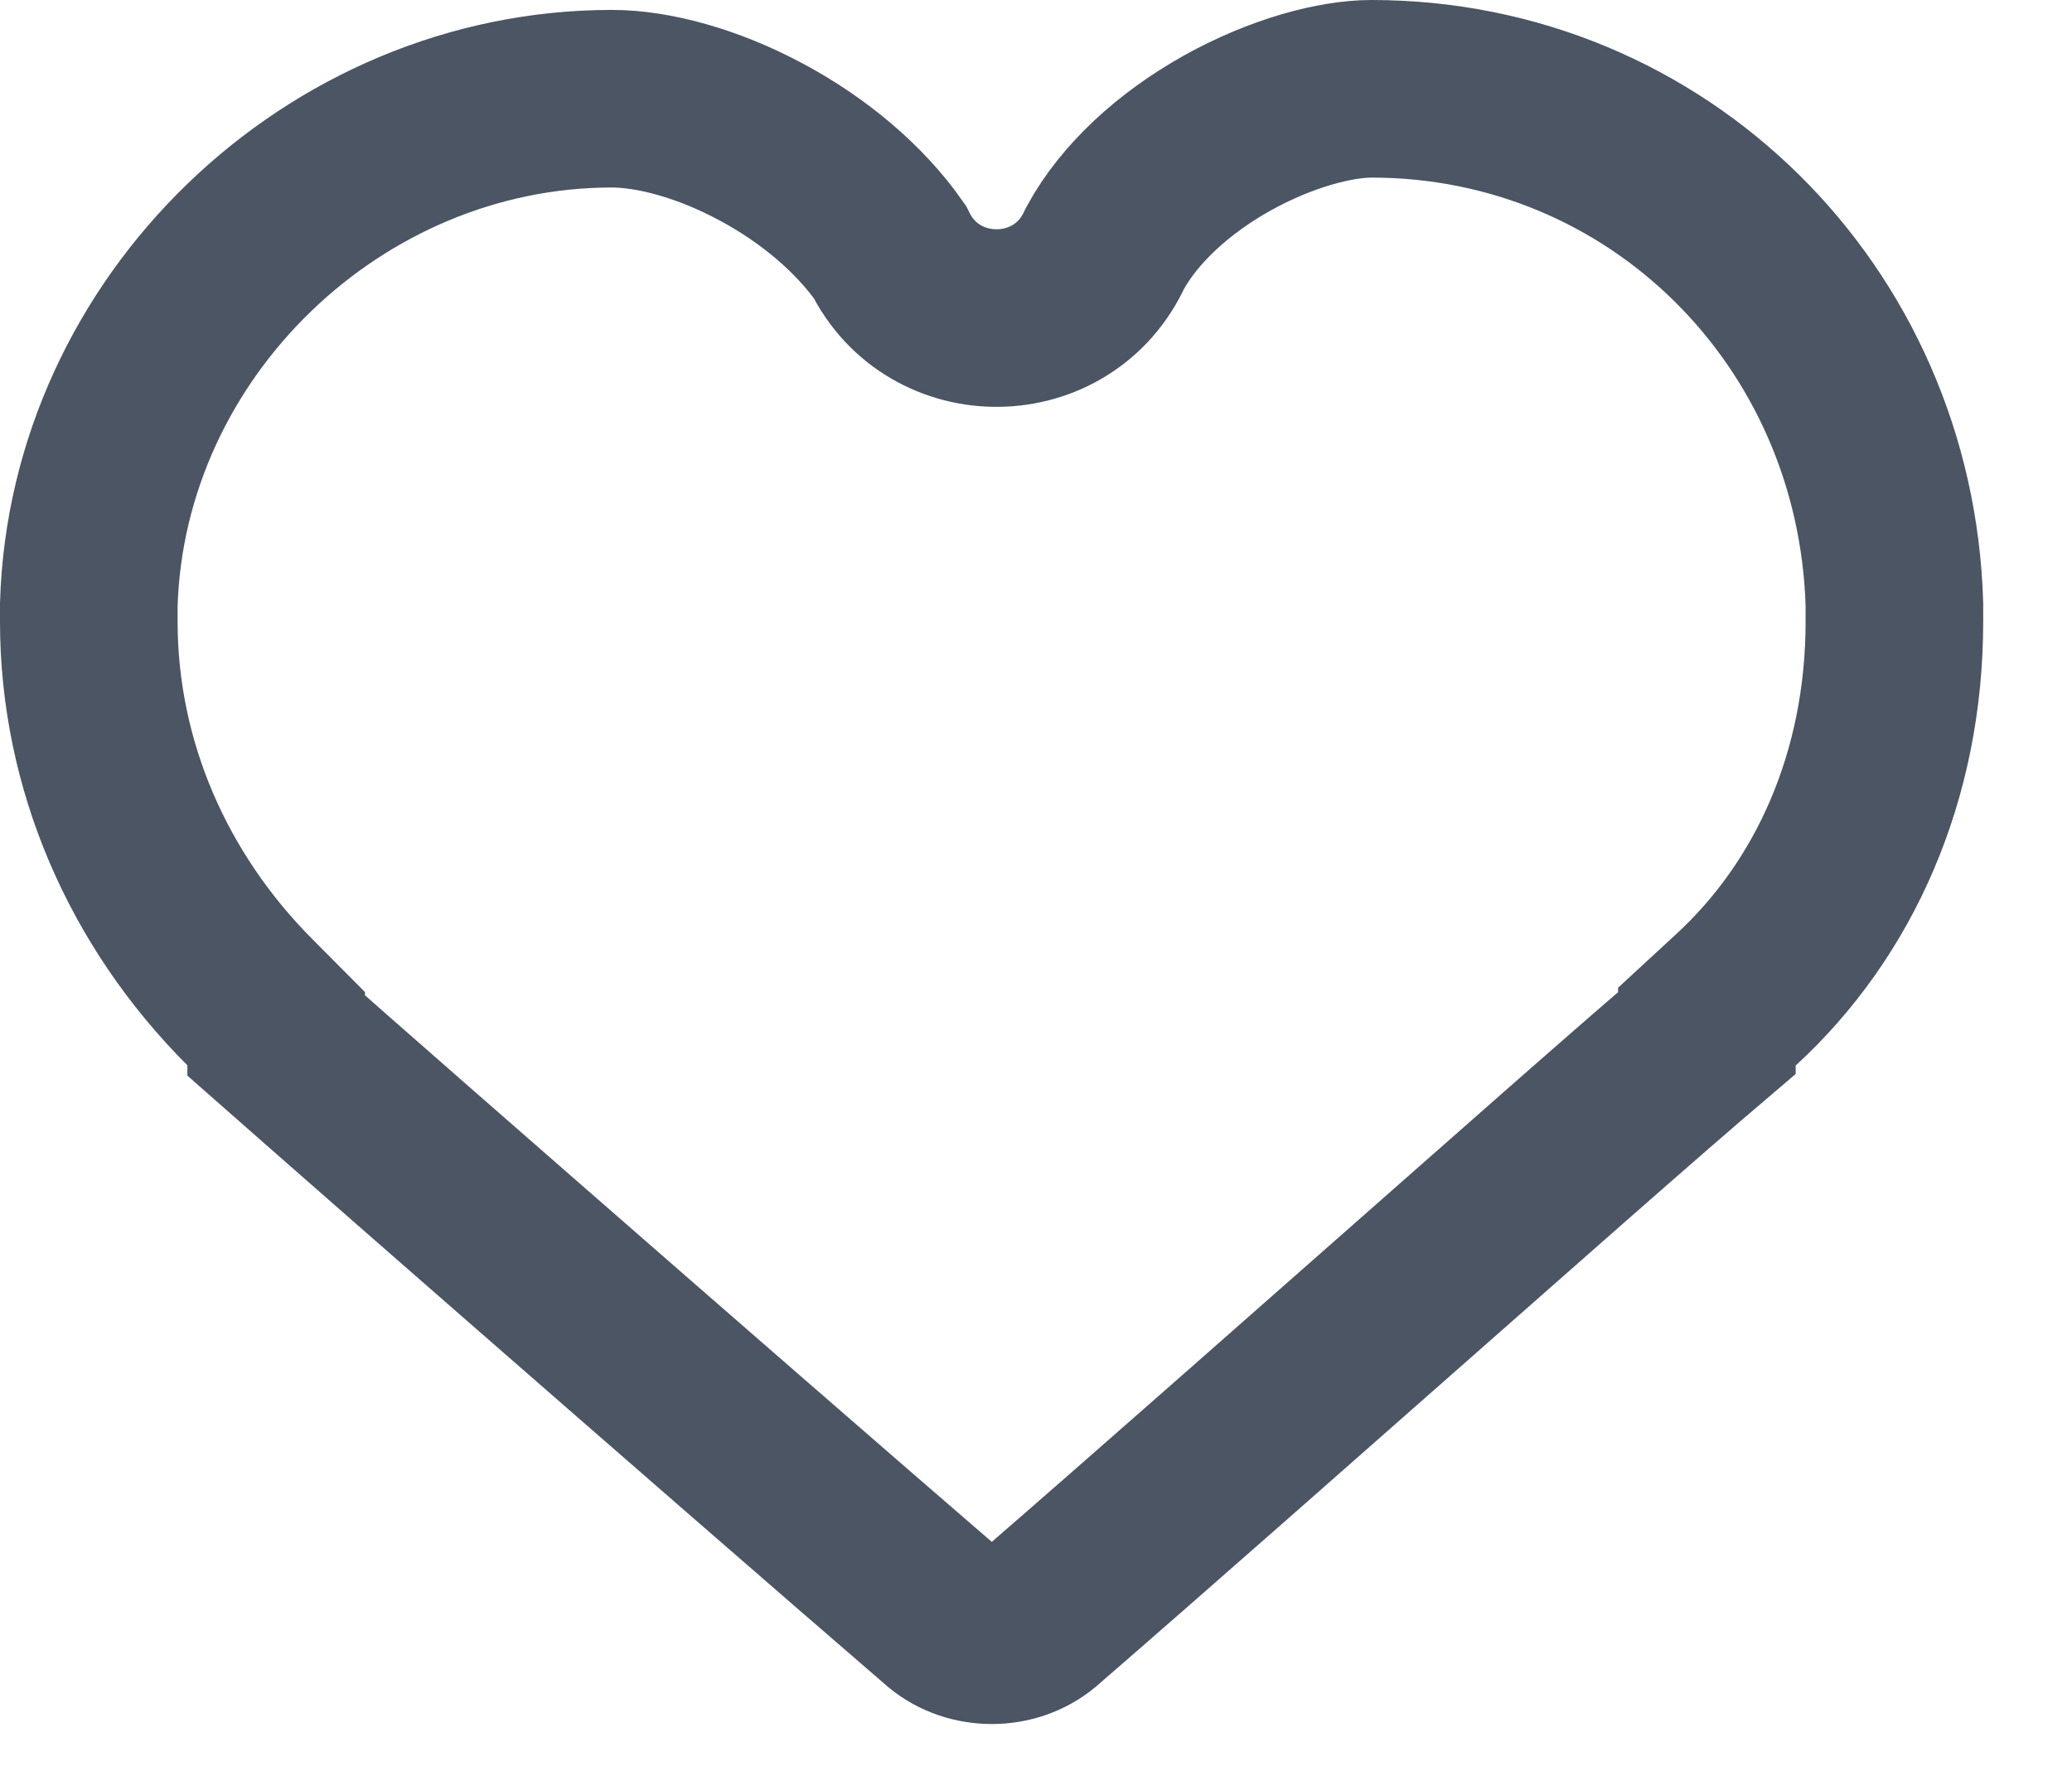
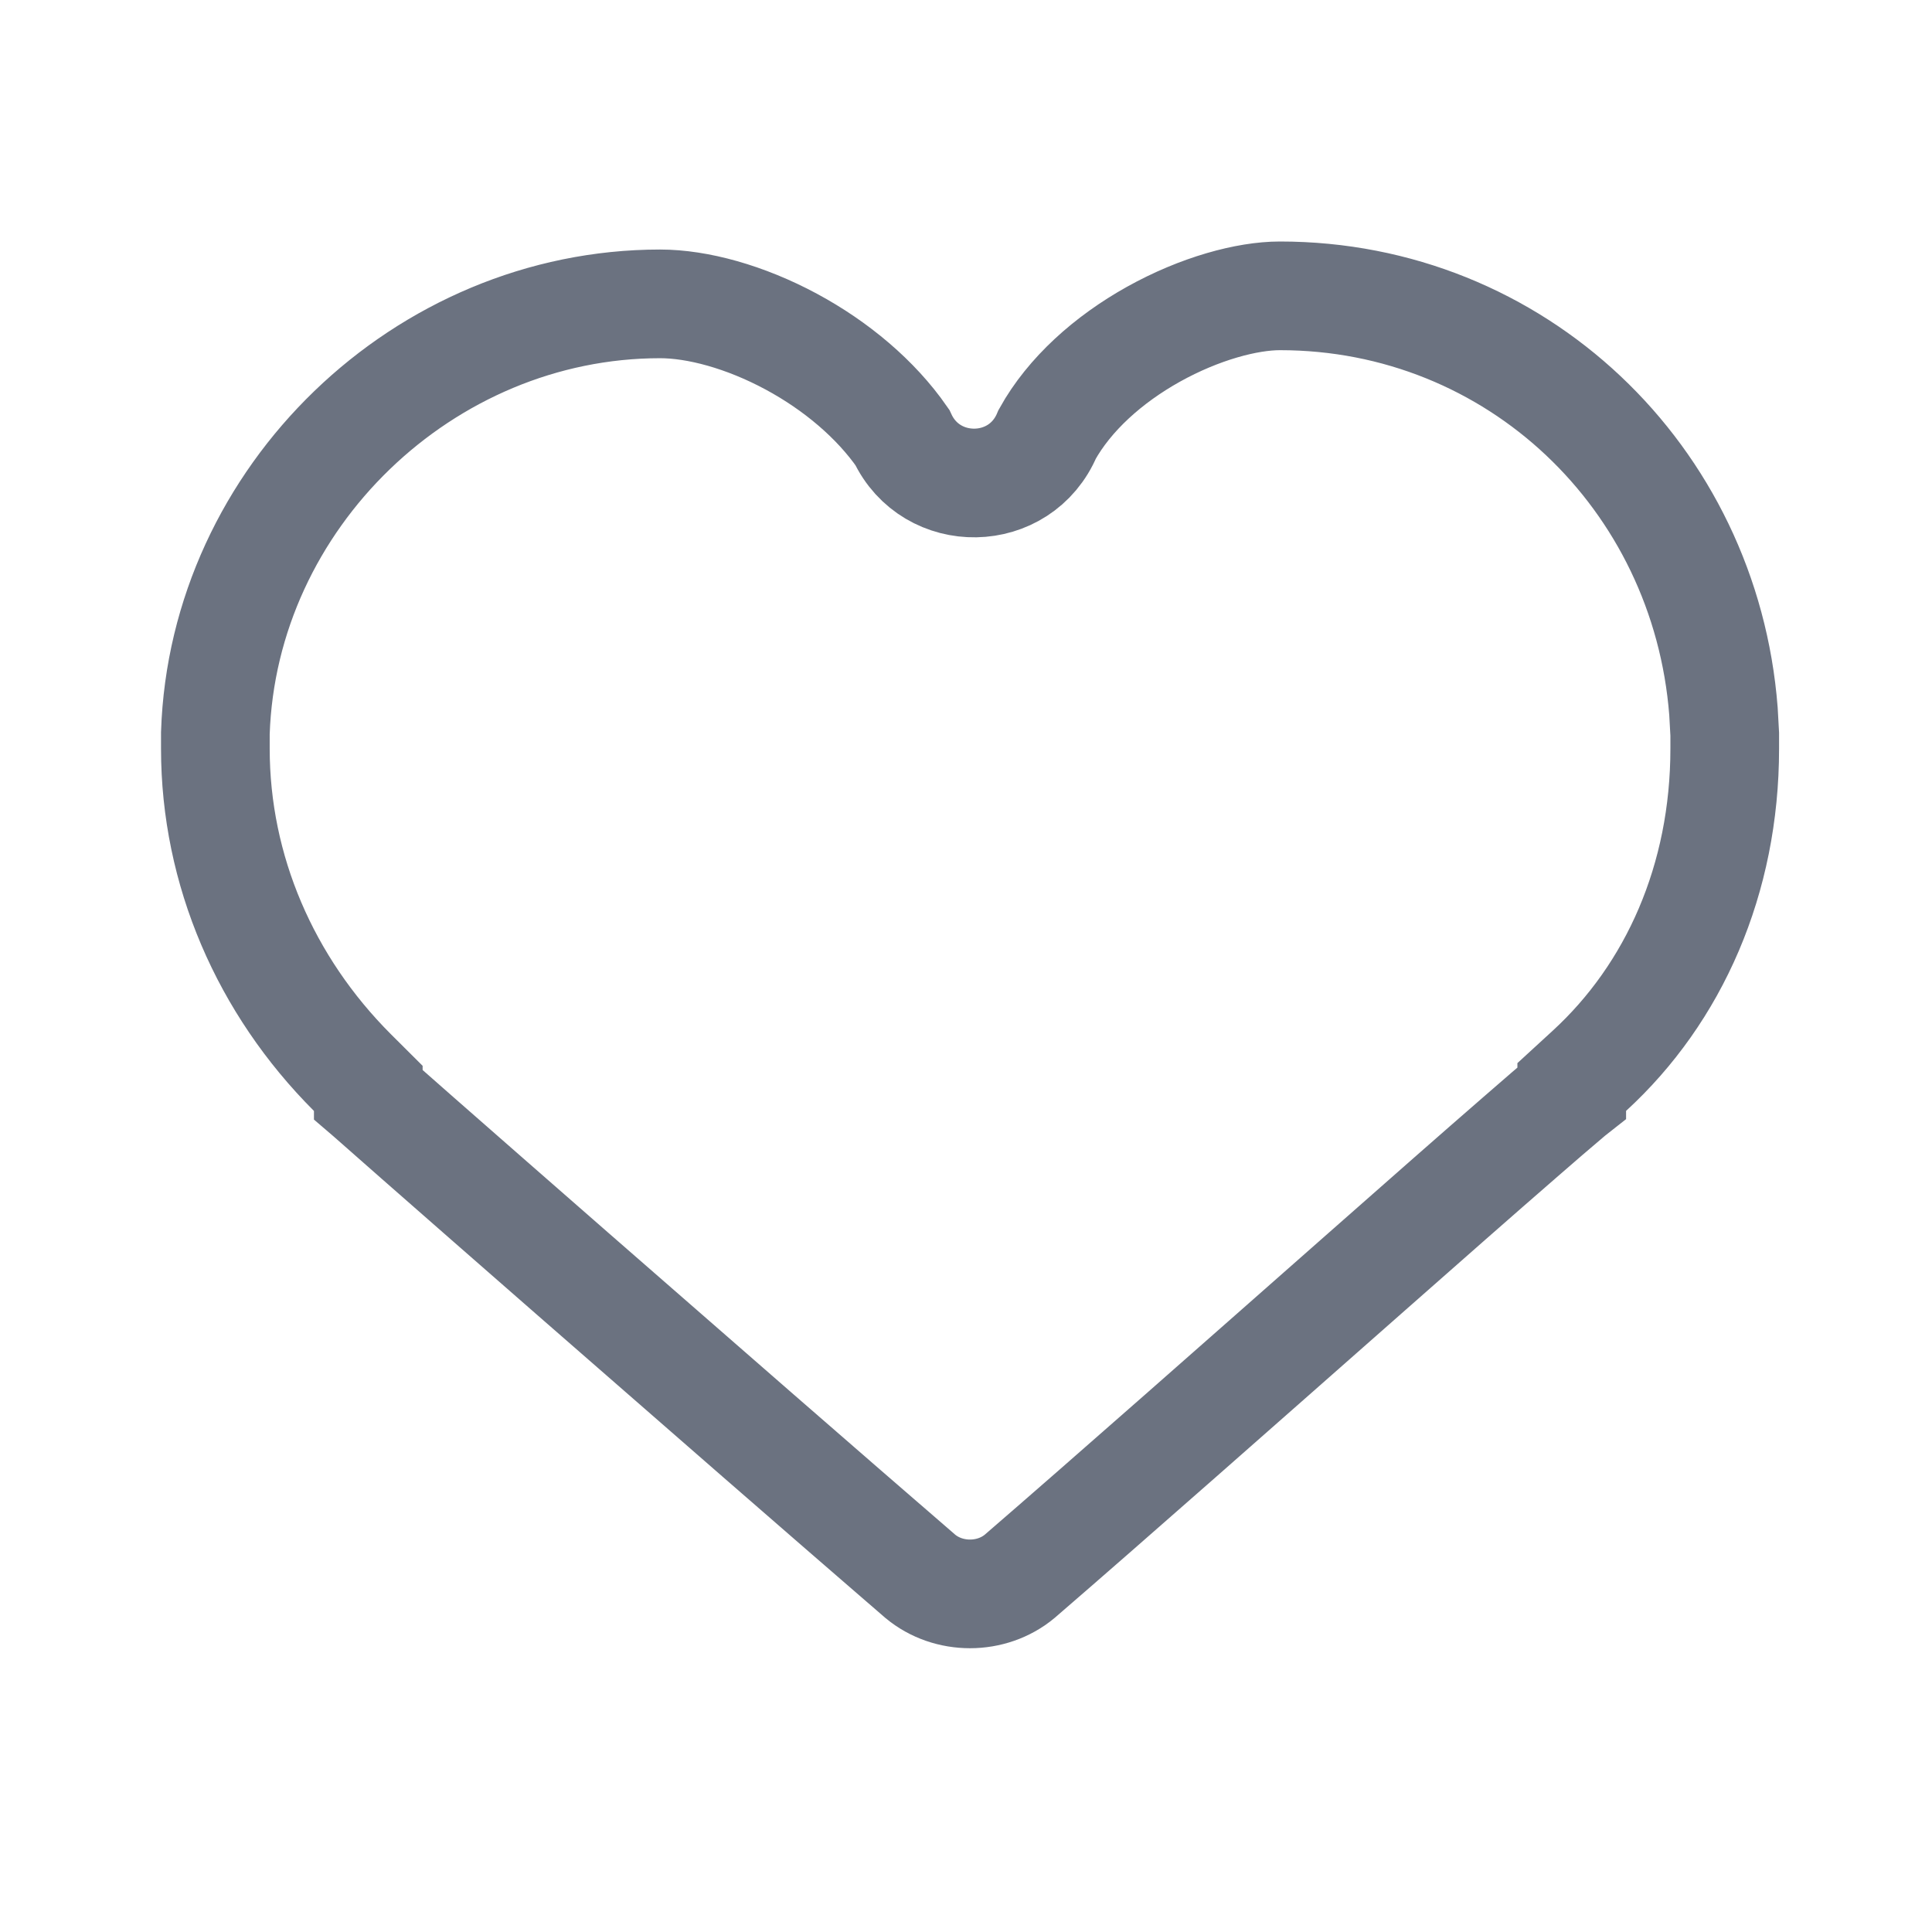
- <svg xmlns="http://www.w3.org/2000/svg" width="14" height="12" viewBox="0 0 14 12" fill="none">
-   <path d="M9.267 0.6C11.199 0.6 12.742 2.132 12.8 4.084V4.2C12.8 5.242 12.396 6.145 11.727 6.758L11.533 6.937V6.98C11.432 7.066 11.302 7.178 11.15 7.31C10.813 7.603 10.362 8 9.87 8.434C8.888 9.299 7.746 10.308 7.016 10.94C6.839 11.086 6.565 11.086 6.388 10.941C5.655 10.309 4.492 9.296 3.503 8.432C3.007 7.999 2.555 7.603 2.224 7.312C2.074 7.18 1.954 7.073 1.866 6.996V6.951L1.691 6.775C0.998 6.082 0.6 5.166 0.6 4.2V4.085C0.656 2.211 2.256 0.667 4.134 0.667C4.412 0.667 4.781 0.764 5.148 0.962C5.5 1.151 5.808 1.411 6.011 1.7C6.308 2.306 7.183 2.299 7.466 1.678C7.631 1.375 7.931 1.101 8.292 0.899C8.66 0.694 9.026 0.6 9.267 0.6Z" stroke="#4B5563" stroke-width="1.2" />
+ <svg xmlns="http://www.w3.org/2000/svg" width="32" height="32" viewBox="0 0 32 32" fill="none">
+   <path d="M21.2 4.9C25.105 4.9 28.245 7.901 28.546 11.781L28.567 12.16V12.4C28.567 14.563 27.728 16.45 26.325 17.736L26.033 18.004V18.099C26.019 18.11 26.004 18.122 25.99 18.135C25.782 18.31 25.5 18.553 25.164 18.846C24.49 19.431 23.588 20.225 22.605 21.092C20.641 22.823 18.353 24.845 16.89 26.108C16.424 26.497 15.708 26.497 15.242 26.108C13.776 24.843 11.453 22.817 9.475 21.089C8.484 20.223 7.58 19.431 6.917 18.849C6.585 18.557 6.313 18.318 6.121 18.148C6.114 18.142 6.107 18.136 6.1 18.13V18.027L5.836 17.764C4.396 16.323 3.567 14.415 3.567 12.4V12.143C3.695 8.24 7.023 5.033 10.933 5.033C11.55 5.033 12.338 5.245 13.107 5.659C13.849 6.059 14.507 6.613 14.944 7.243C15.423 8.269 16.901 8.252 17.346 7.191C17.713 6.531 18.355 5.954 19.105 5.536C19.873 5.108 20.656 4.9 21.2 4.9Z" stroke="#6B7280" stroke-width="1.8" />
</svg>
